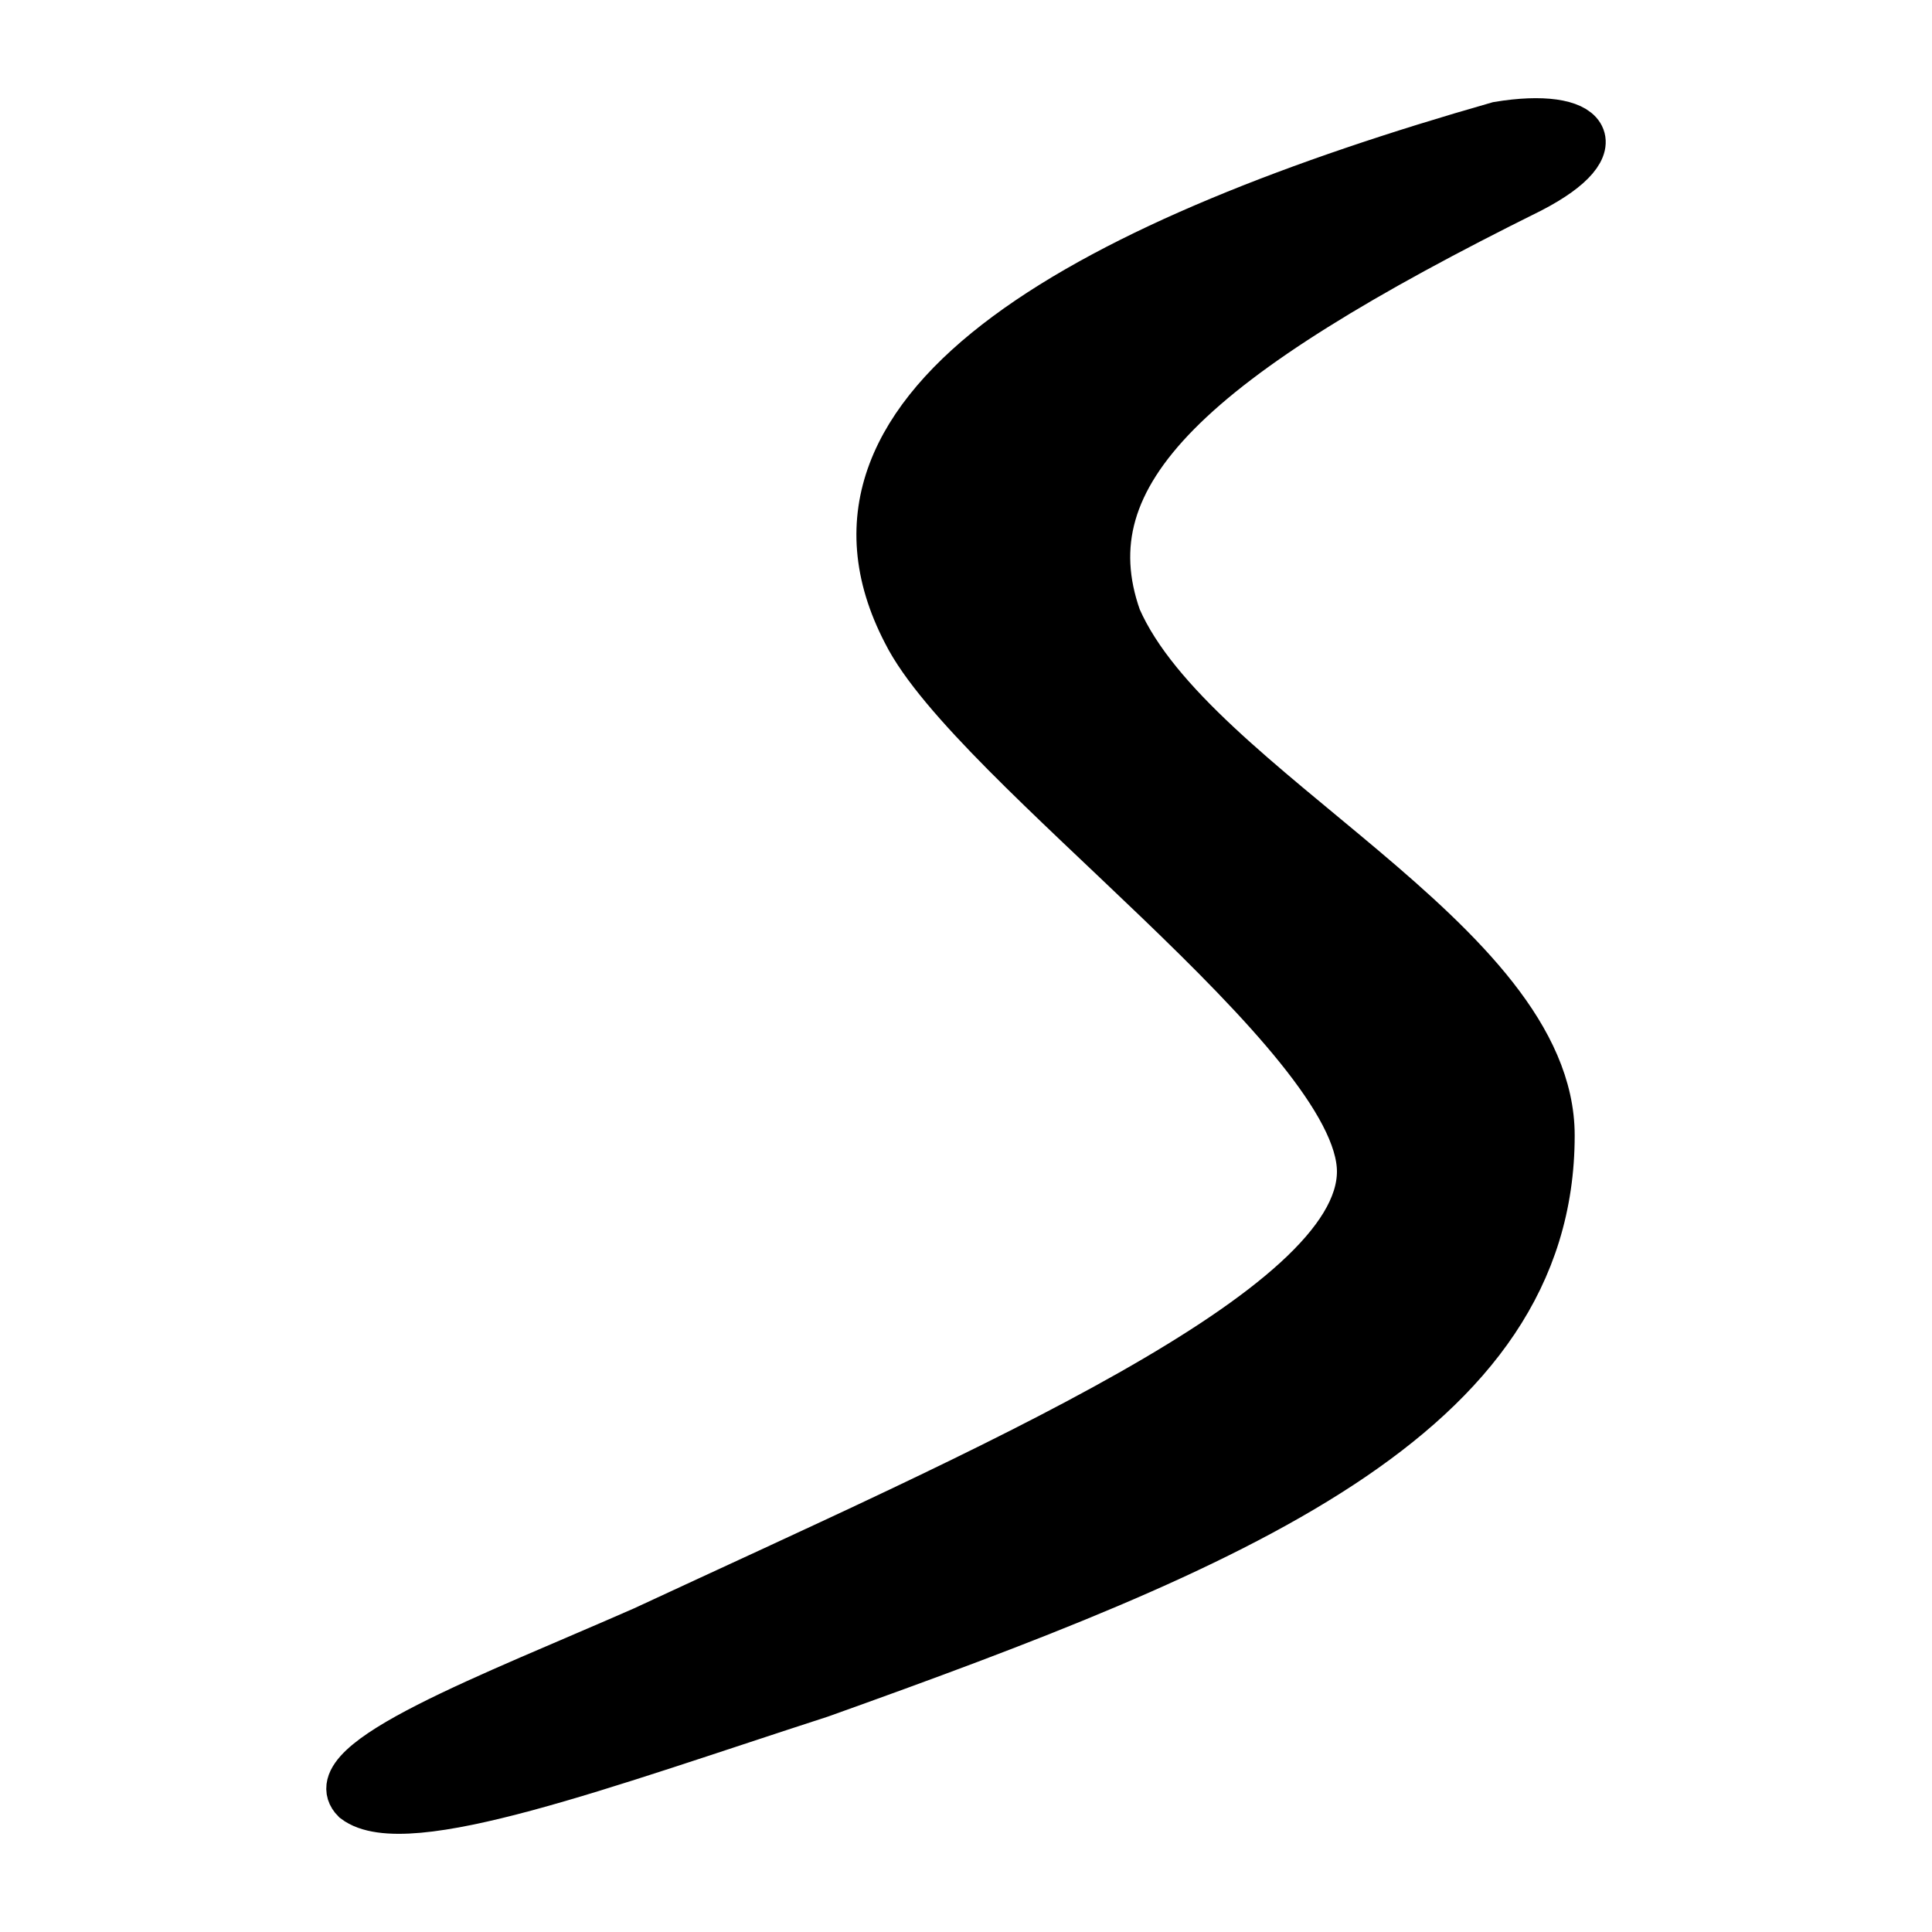
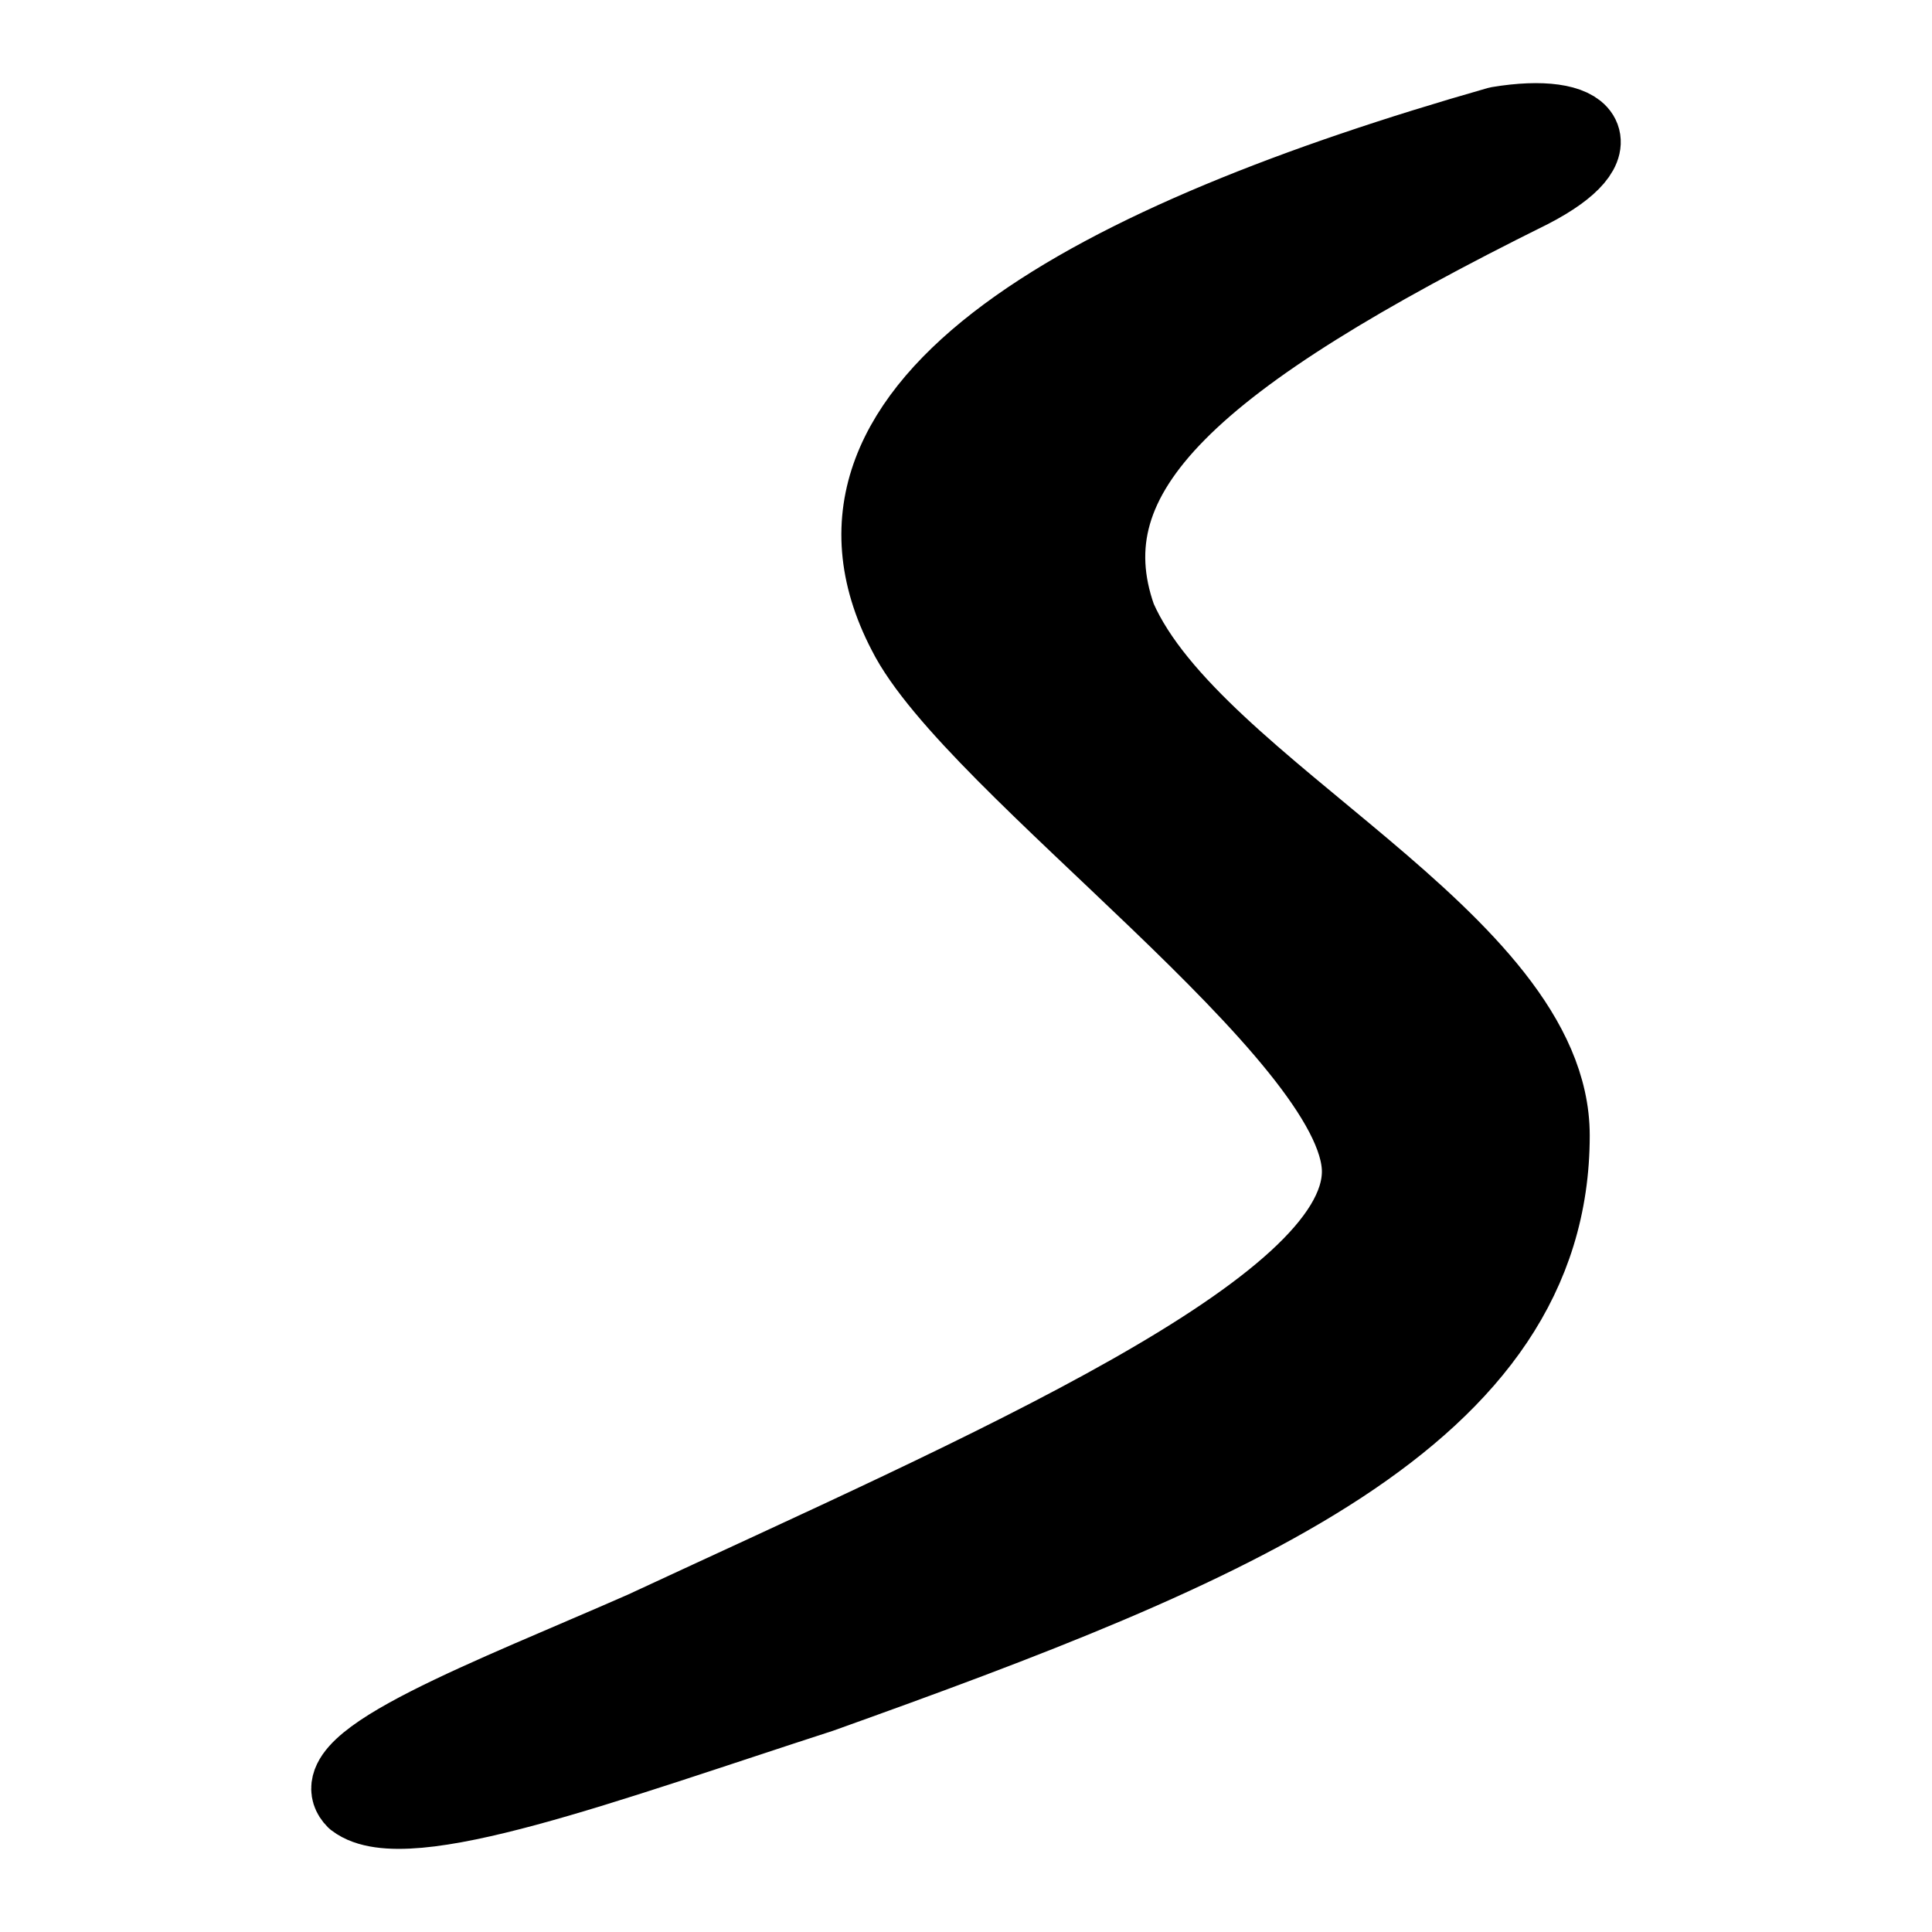
<svg xmlns="http://www.w3.org/2000/svg" viewBox="0 0 64 64" fill="currentColor">
  <g transform="matrix(0.9969361 0 0 0.9969361 -0.225353 0.127111)">
-     <g stroke="currentColor" stroke-width="1.5">
+     <g stroke="currentColor" stroke-width="2.5" stroke-linejoin="round">
      <path d="M50 4C53 3.5 54 4.7 51.1 6.2C39.8 11.8 35.7 15.6 37.4 20.4C39.9 26.1 51.8 31.1 51.8 37.6C51.8 47 41.2 51.3 27.5 56.2C20.4 58.5 13.7 61 12 59.7C10.7 58.4 16.6 56.2 21.6 54C33 48.7 45.4 43.4 45.4 38.8C45.4 34.3 32.5 25.3 30.3 20.9C26.3 13.2 36.7 7.8 50 4Z" />
    </g>
  </g>
</svg>
